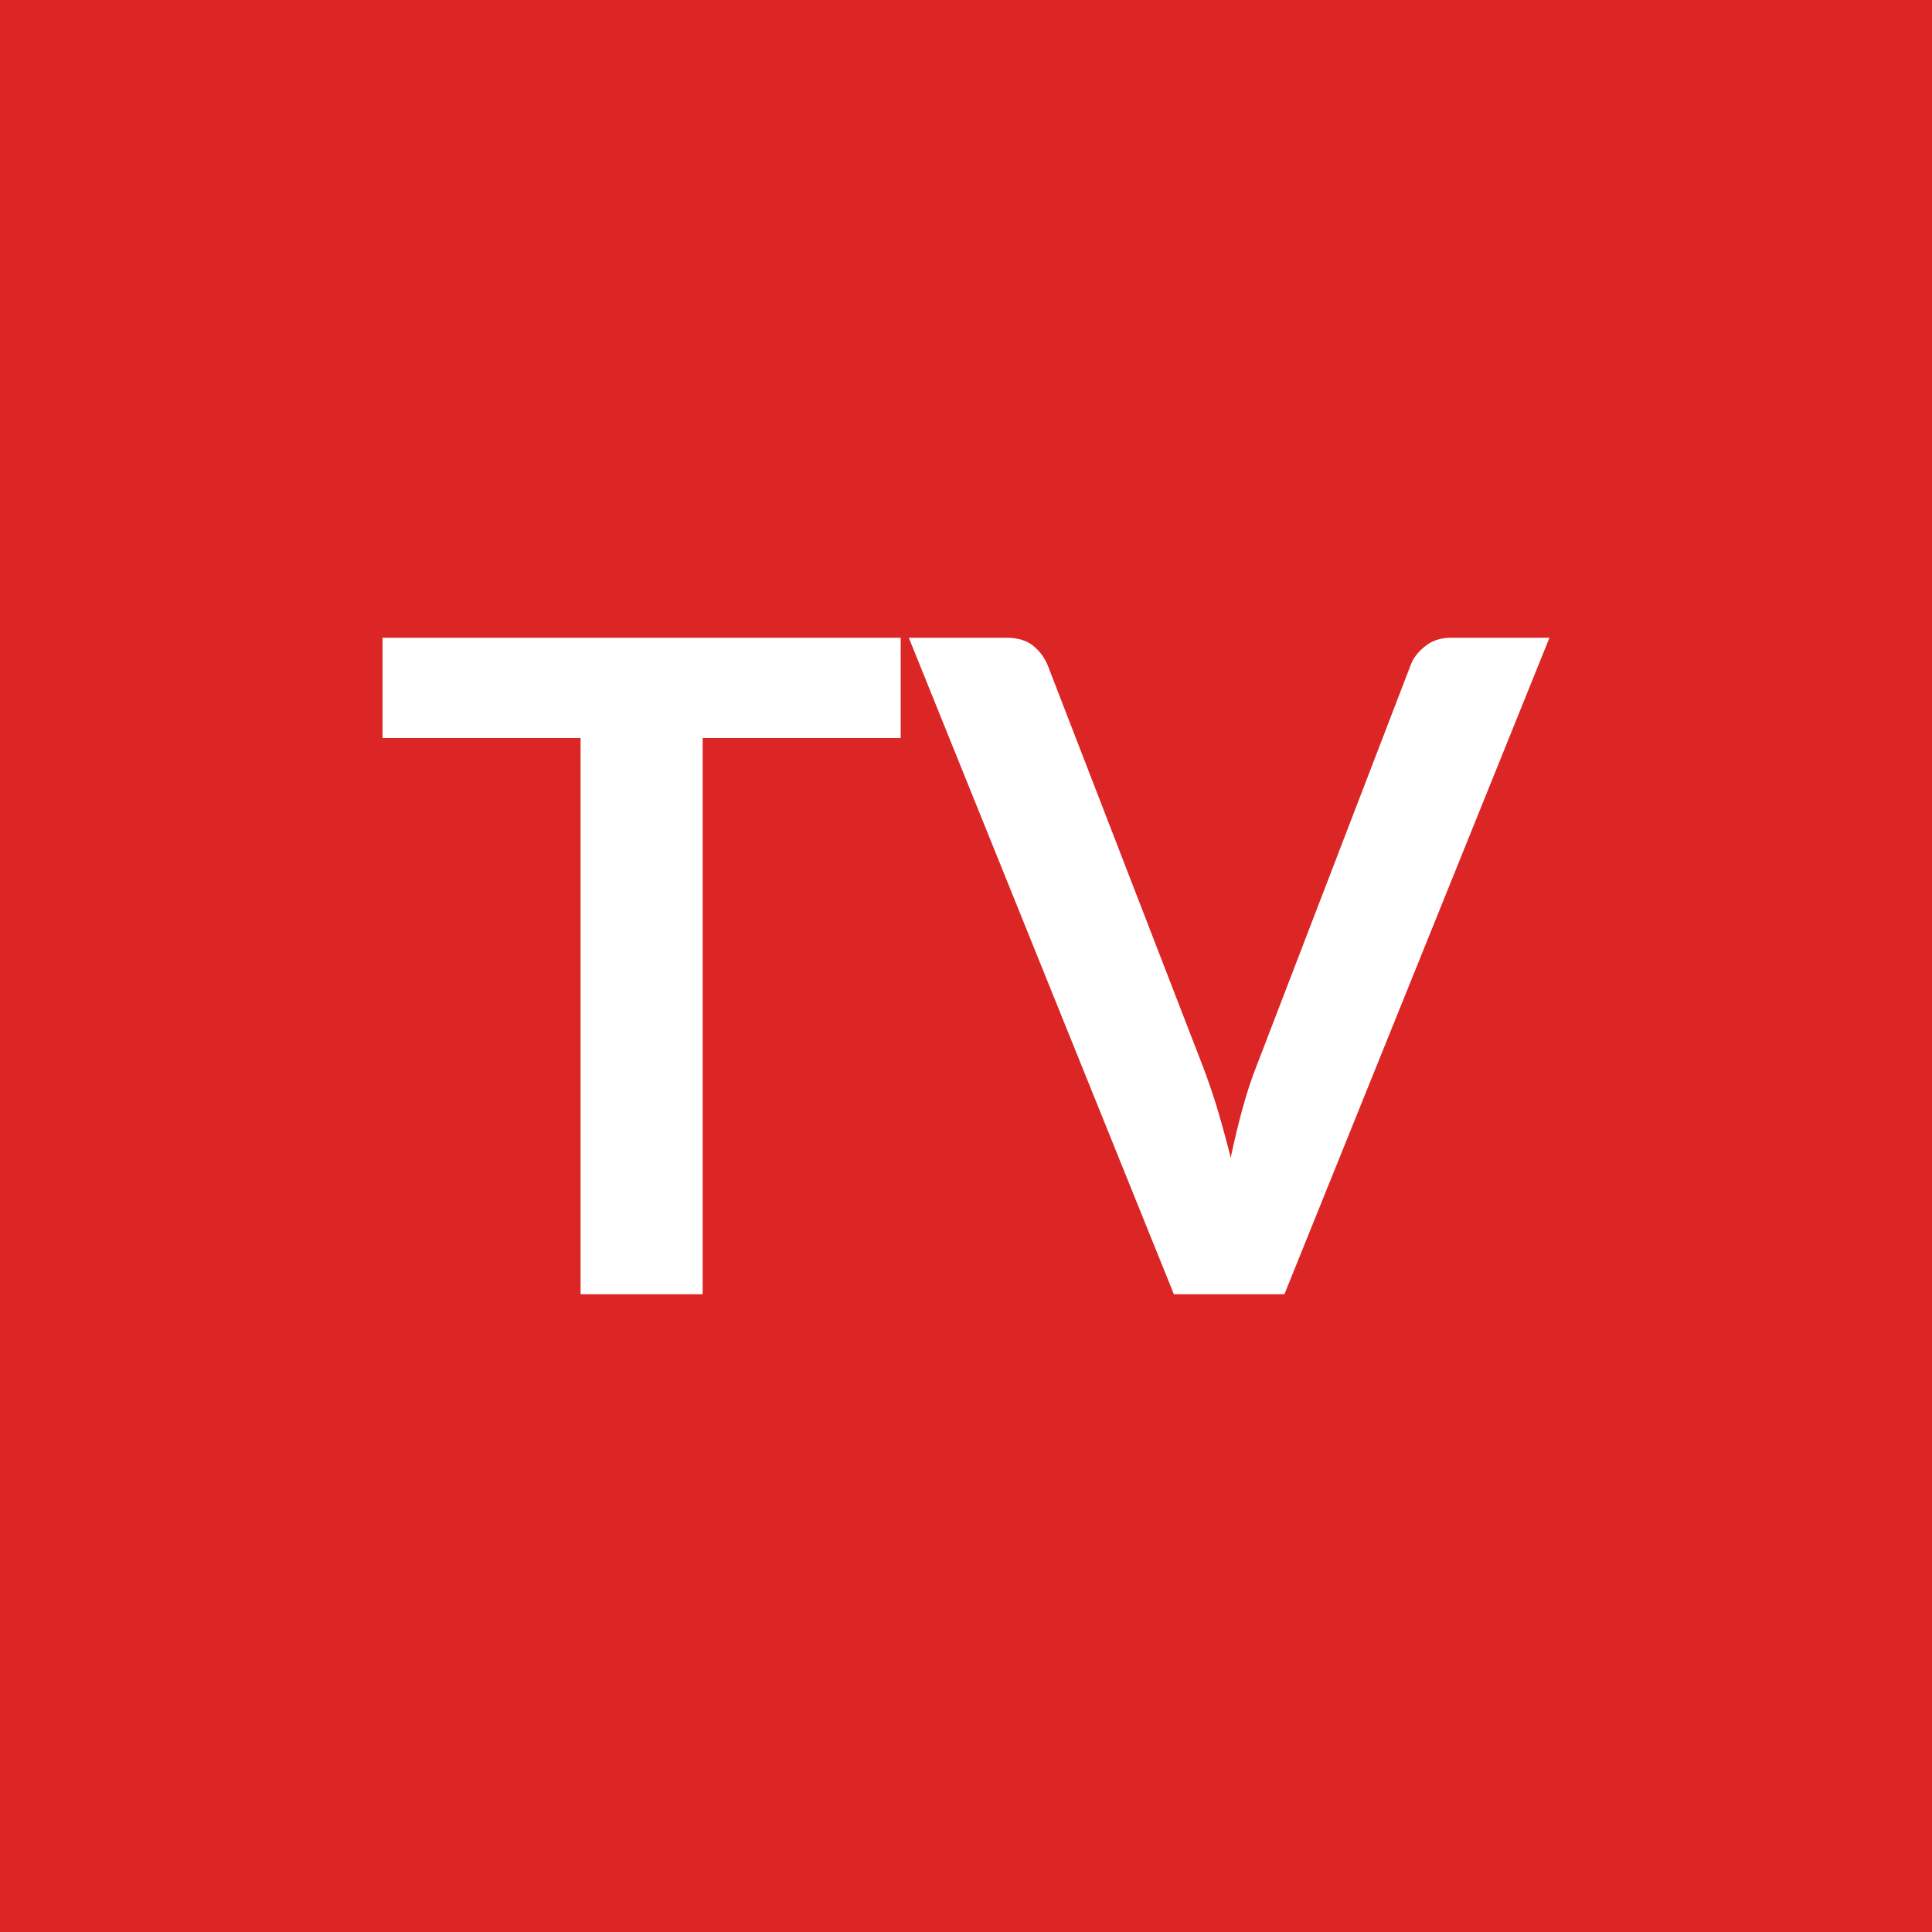
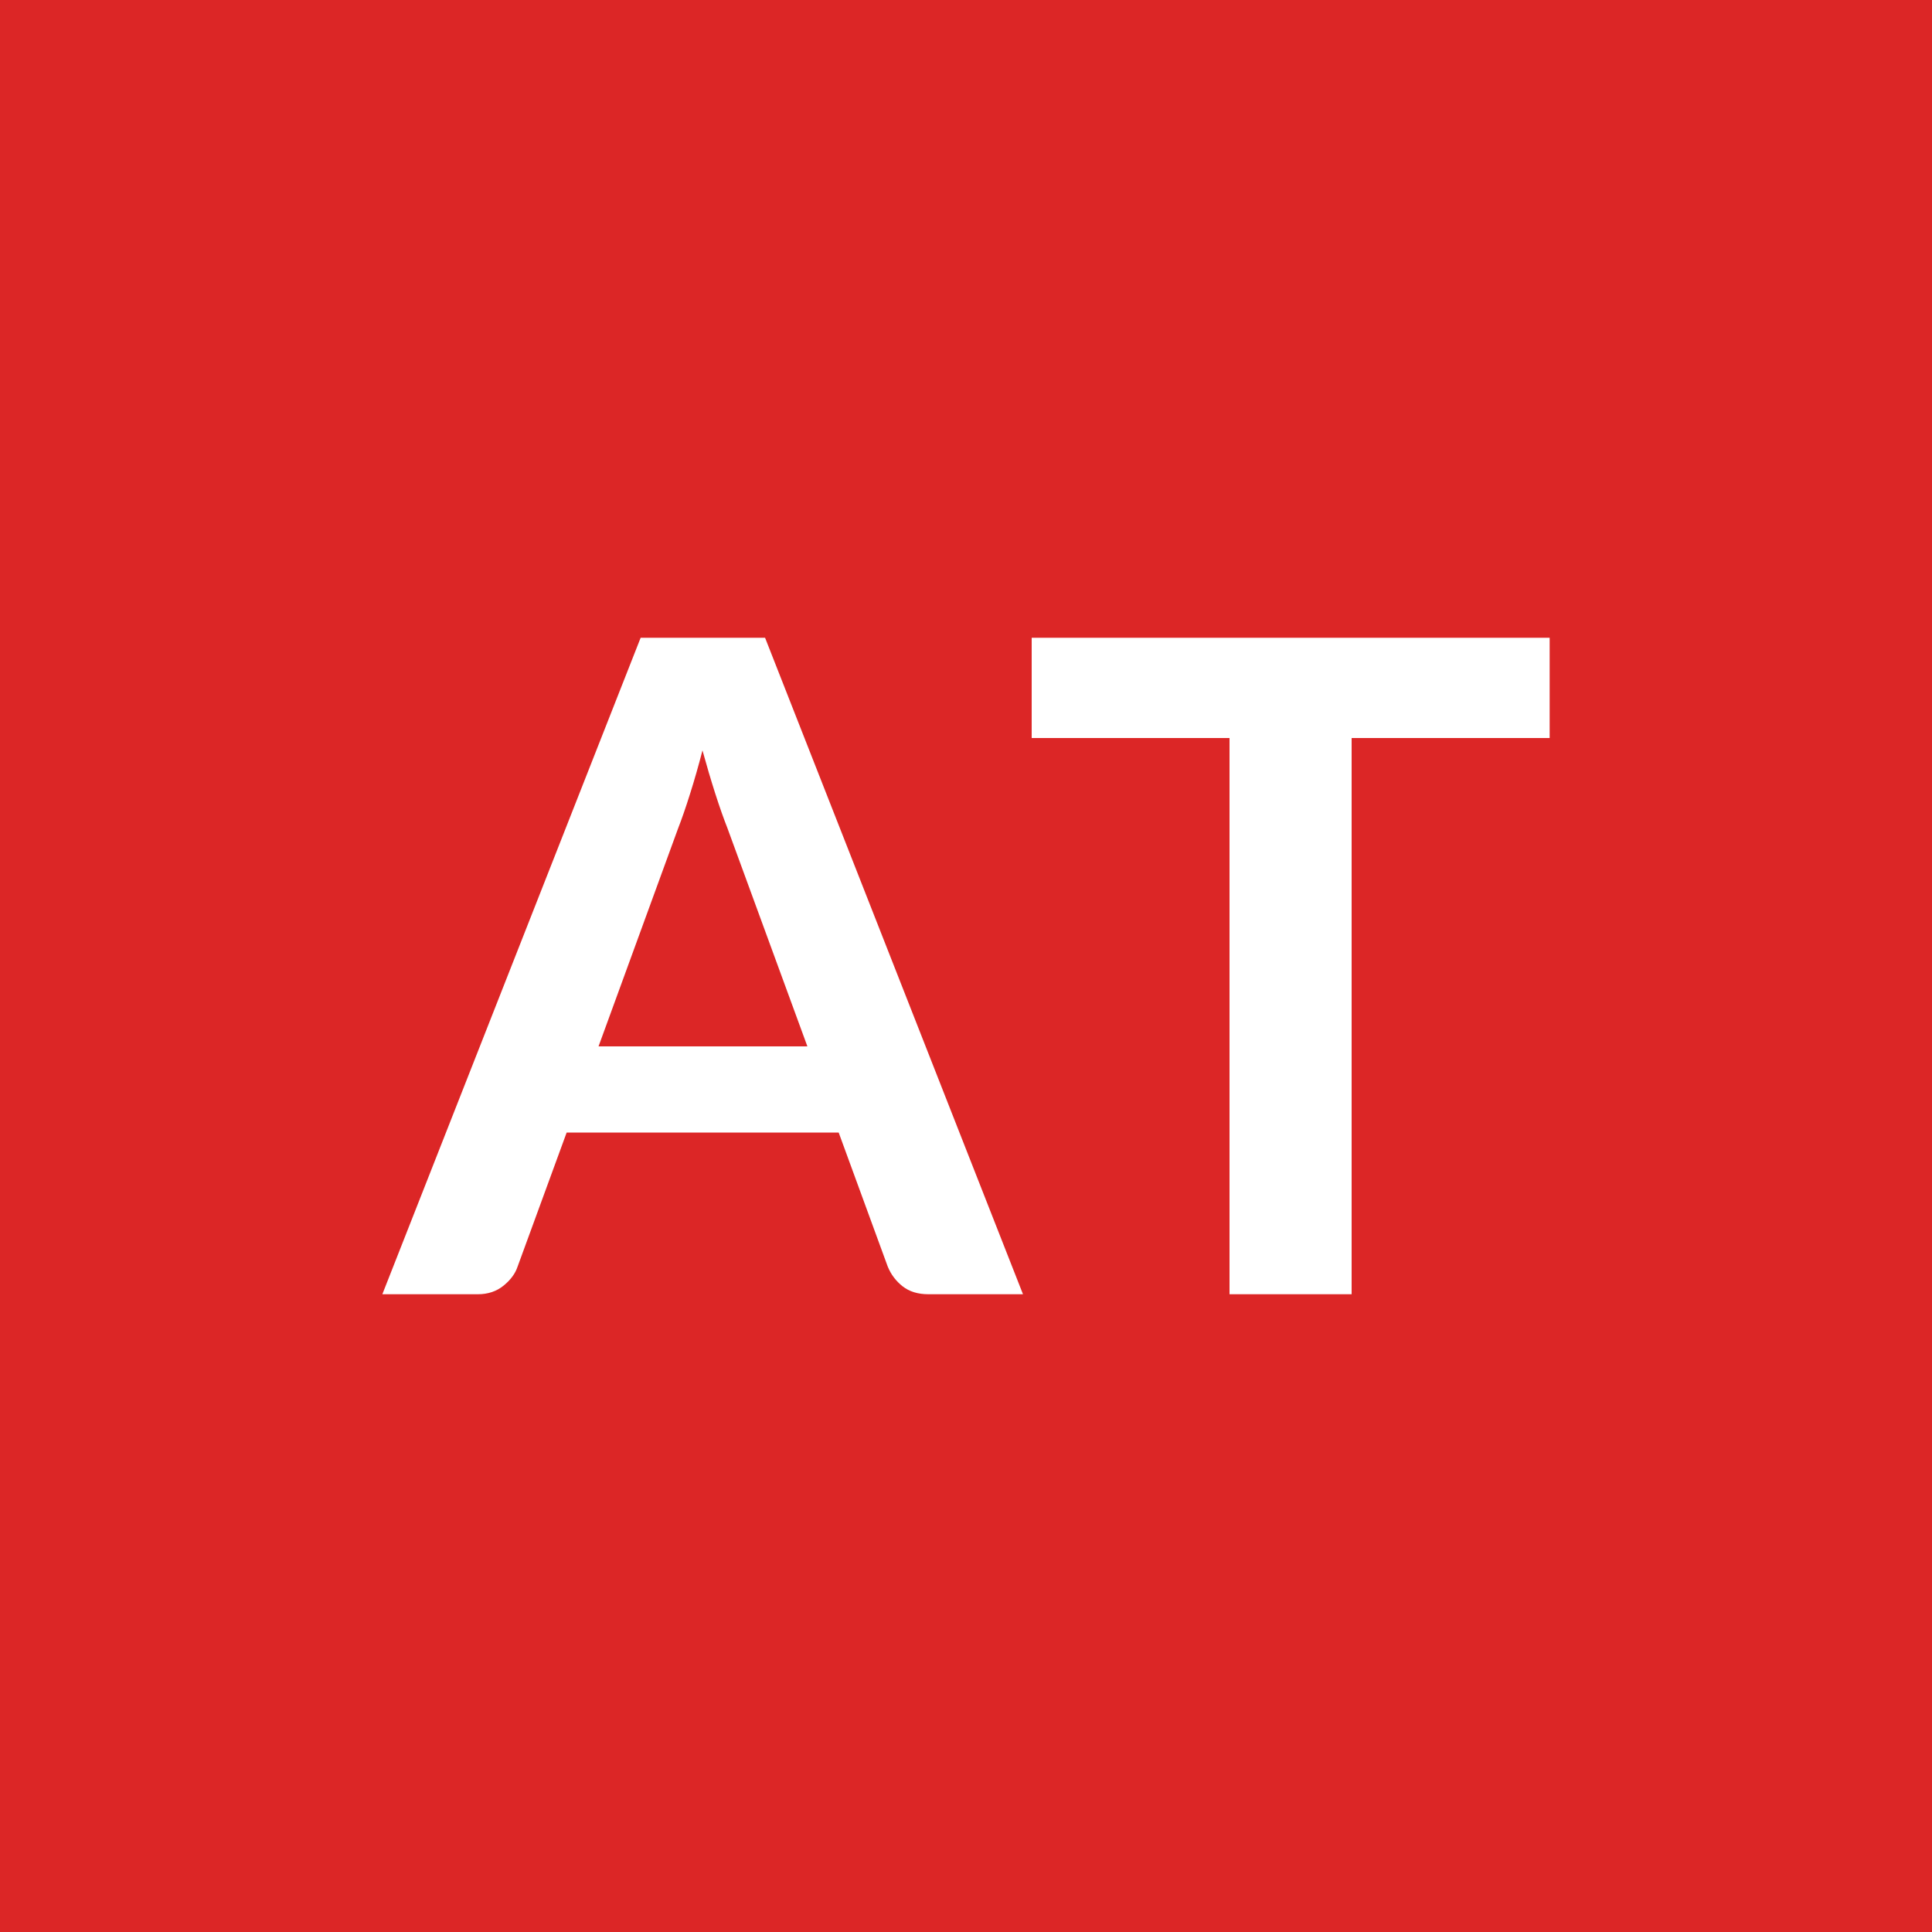
<svg xmlns="http://www.w3.org/2000/svg" width="100" height="100" viewBox="0 0 100 100">
  <rect width="100%" height="100%" fill="#dc2626" />
-   <path fill="#ffffff" d="M46.62 33.01v5.19H36.37v28.79h-6.32V38.2H19.8v-5.19zm28.48 0h5.1L66.48 66.99h-5.72L47.04 33.01h5.08q.82 0 1.34.4.51.4.77 1.03l8.02 20.73q.39 1.01.76 2.22.36 1.21.69 2.53.28-1.32.61-2.53t.73-2.22l7.97-20.73q.19-.54.74-.98.55-.45 1.35-.45" />
+   <path fill="#ffffff" d="M30.98 54.16h10.81l-4.14-11.3q-.3-.76-.63-1.79t-.66-2.23q-.31 1.2-.64 2.24-.33 1.05-.63 1.82zm8.62-21.15 13.35 33.98h-4.89q-.82 0-1.34-.41t-.77-1.02l-2.54-6.94H29.33l-2.54 6.94q-.18.54-.72.98-.55.45-1.34.45h-4.94l13.37-33.98zm40.61 0v5.19H69.96v28.79h-6.32V38.2H53.4v-5.19z" />
</svg>
